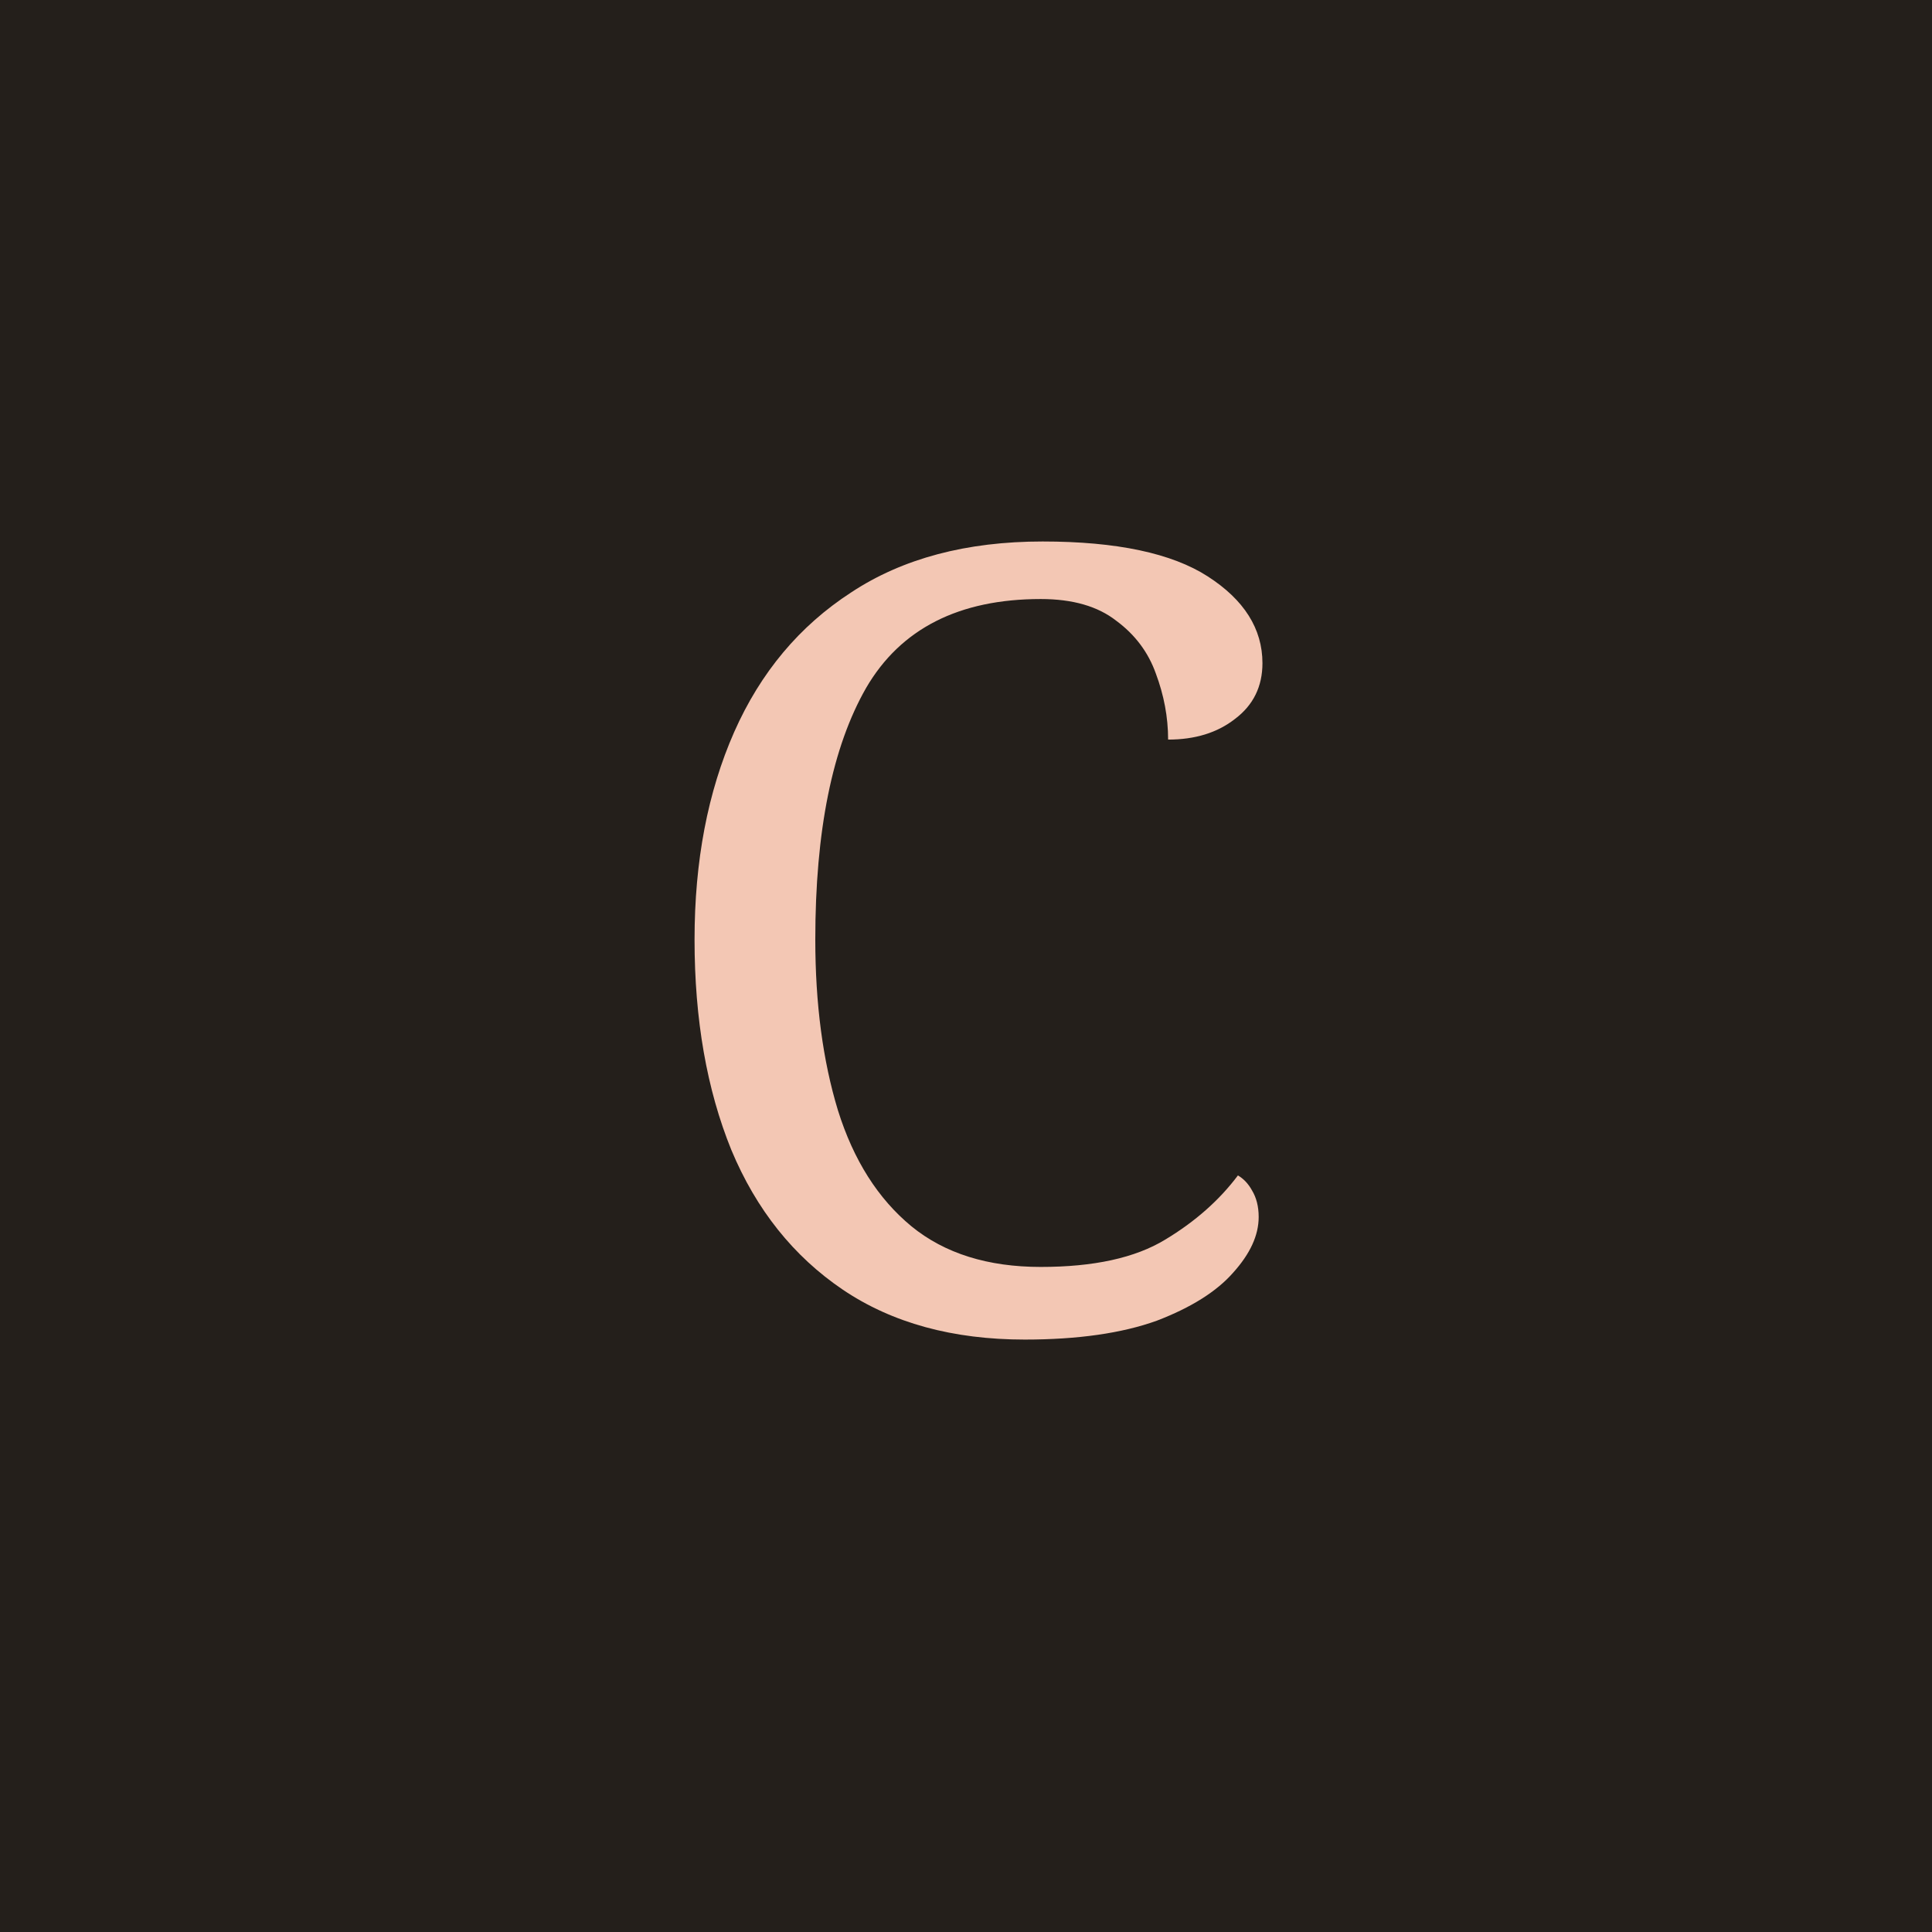
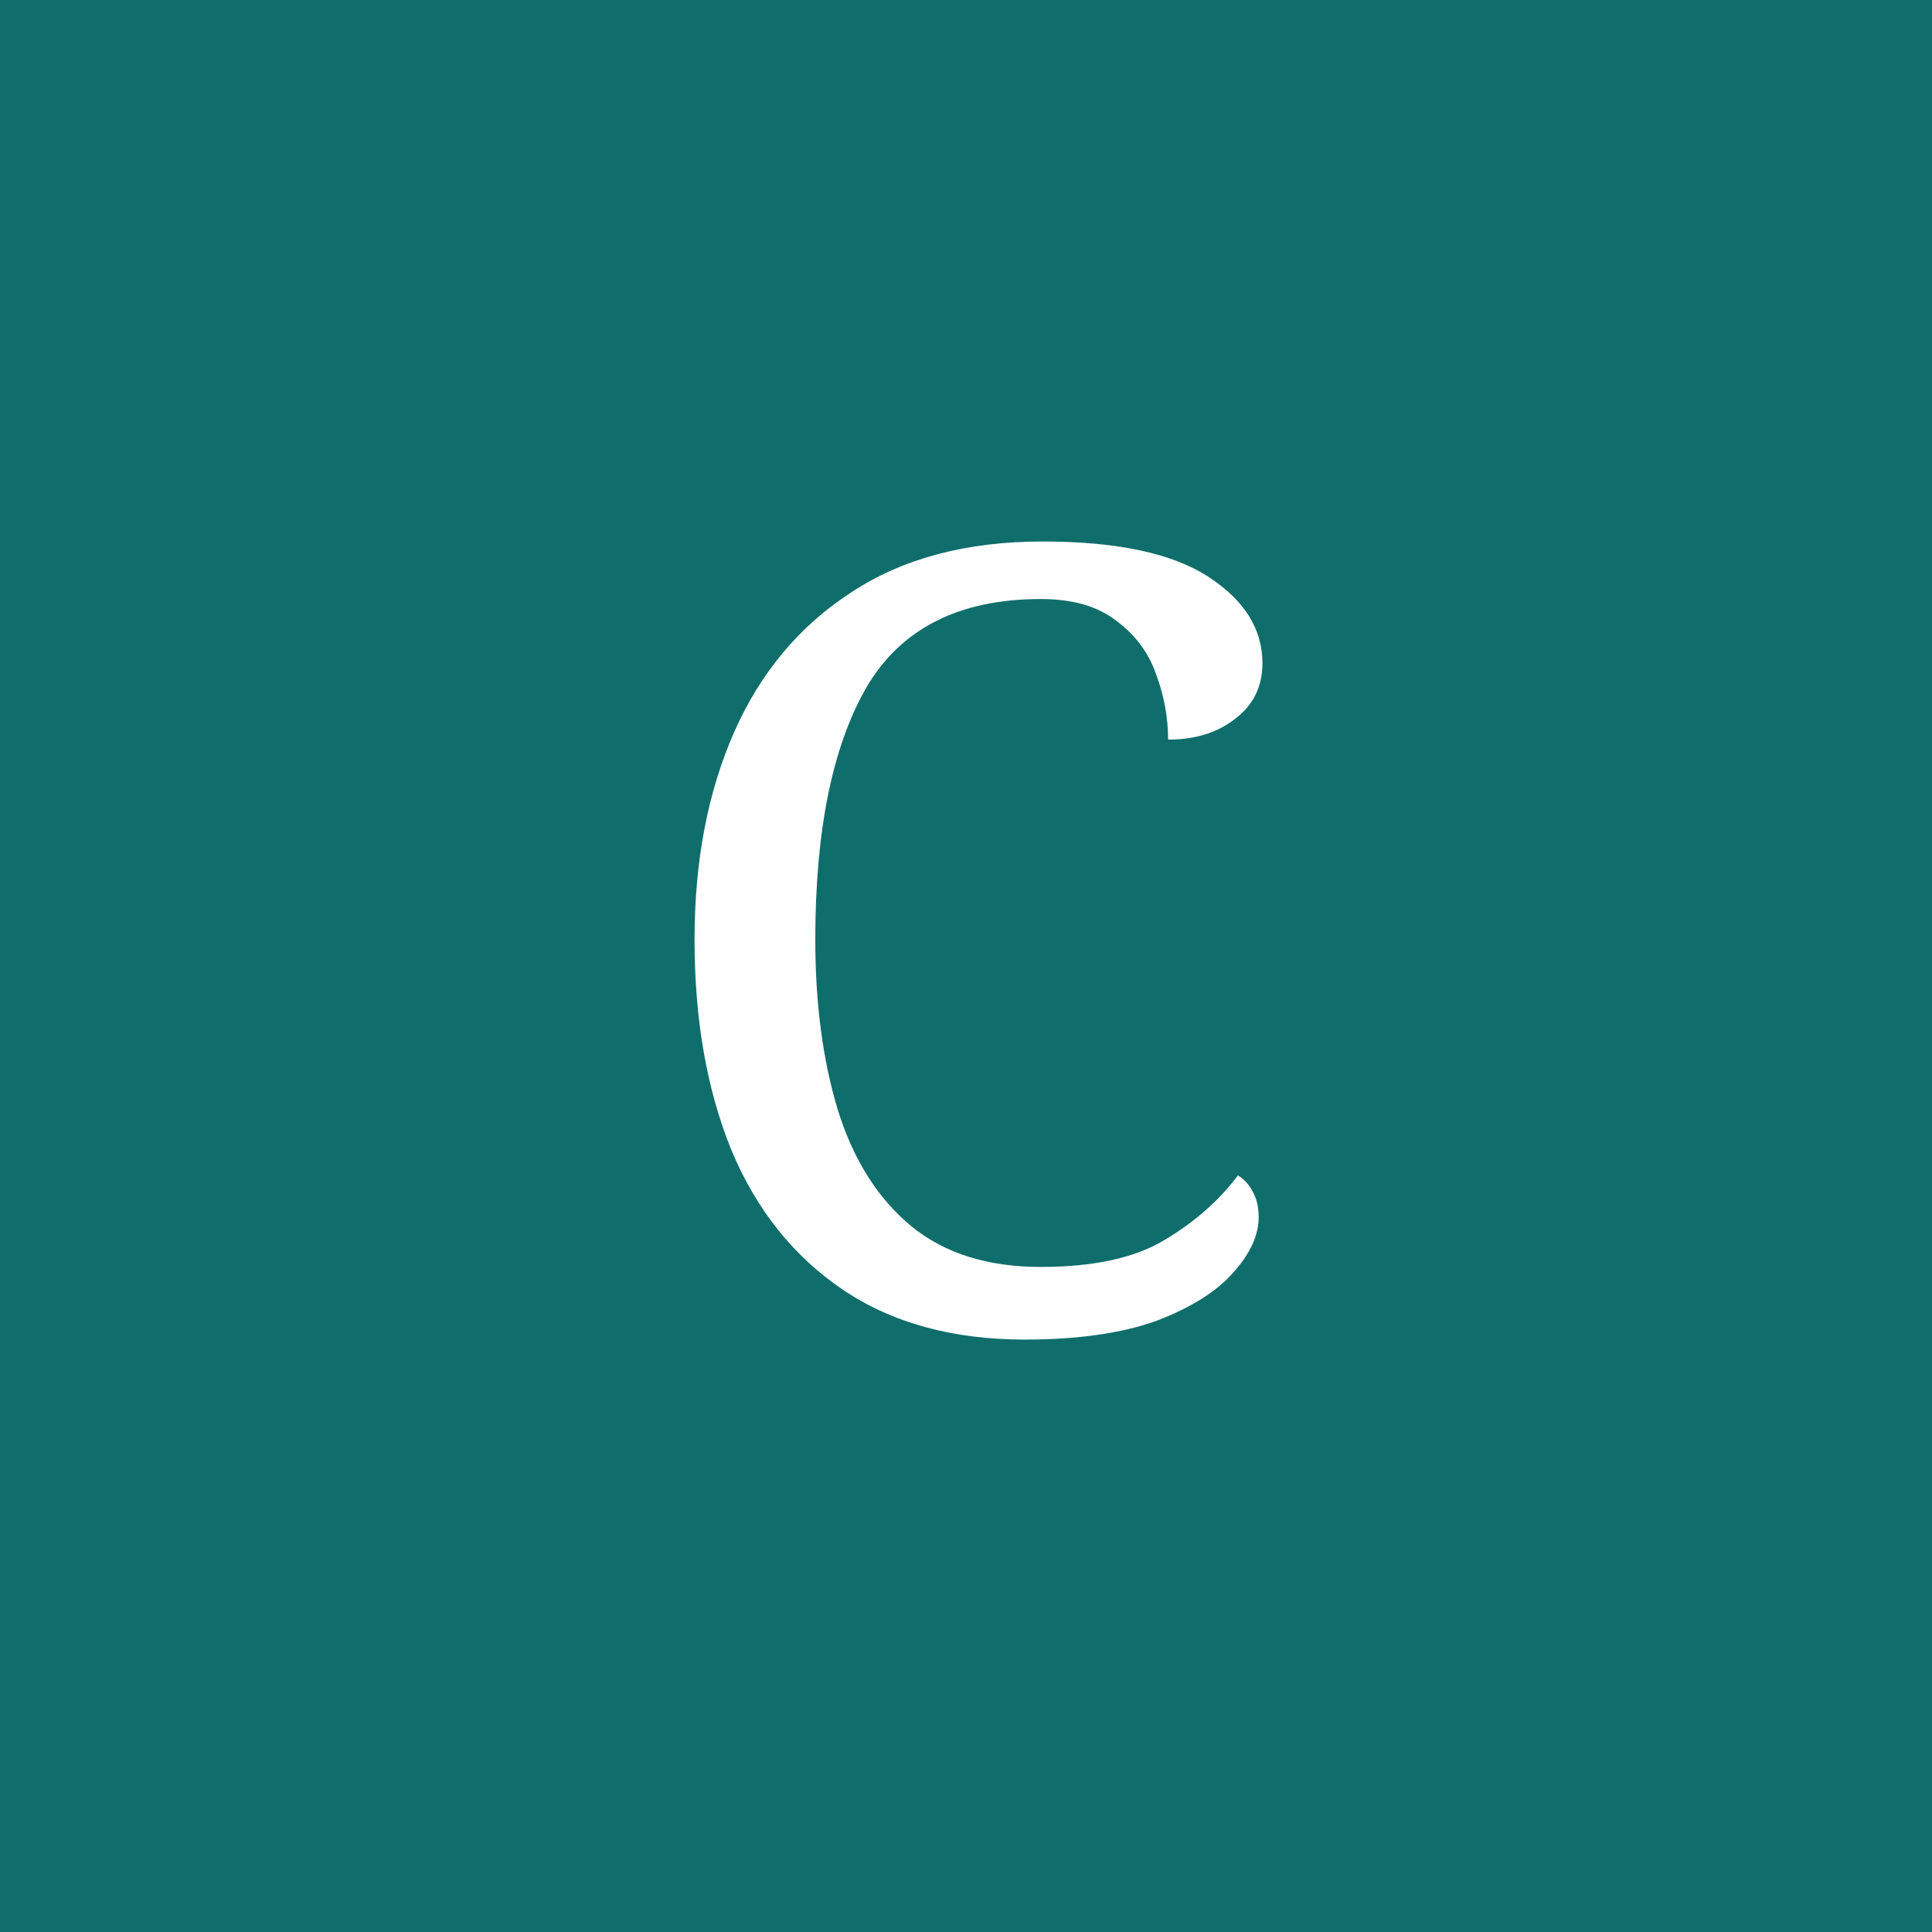
<svg xmlns="http://www.w3.org/2000/svg" viewBox="0 0 32 32">
-   <rect width="32" height="32" fill="#241f1b" />
-   <text x="16" y="22" text-anchor="middle" font-size="18" fill="#f3c7b4" font-family="Georgia, serif">C</text>
+   <rect width="32" height="32" fill="#0F6E6B" />
+   <text x="16" y="22" text-anchor="middle" font-size="18" fill="#FFFFFF" font-family="Georgia, serif">C</text>
</svg>
